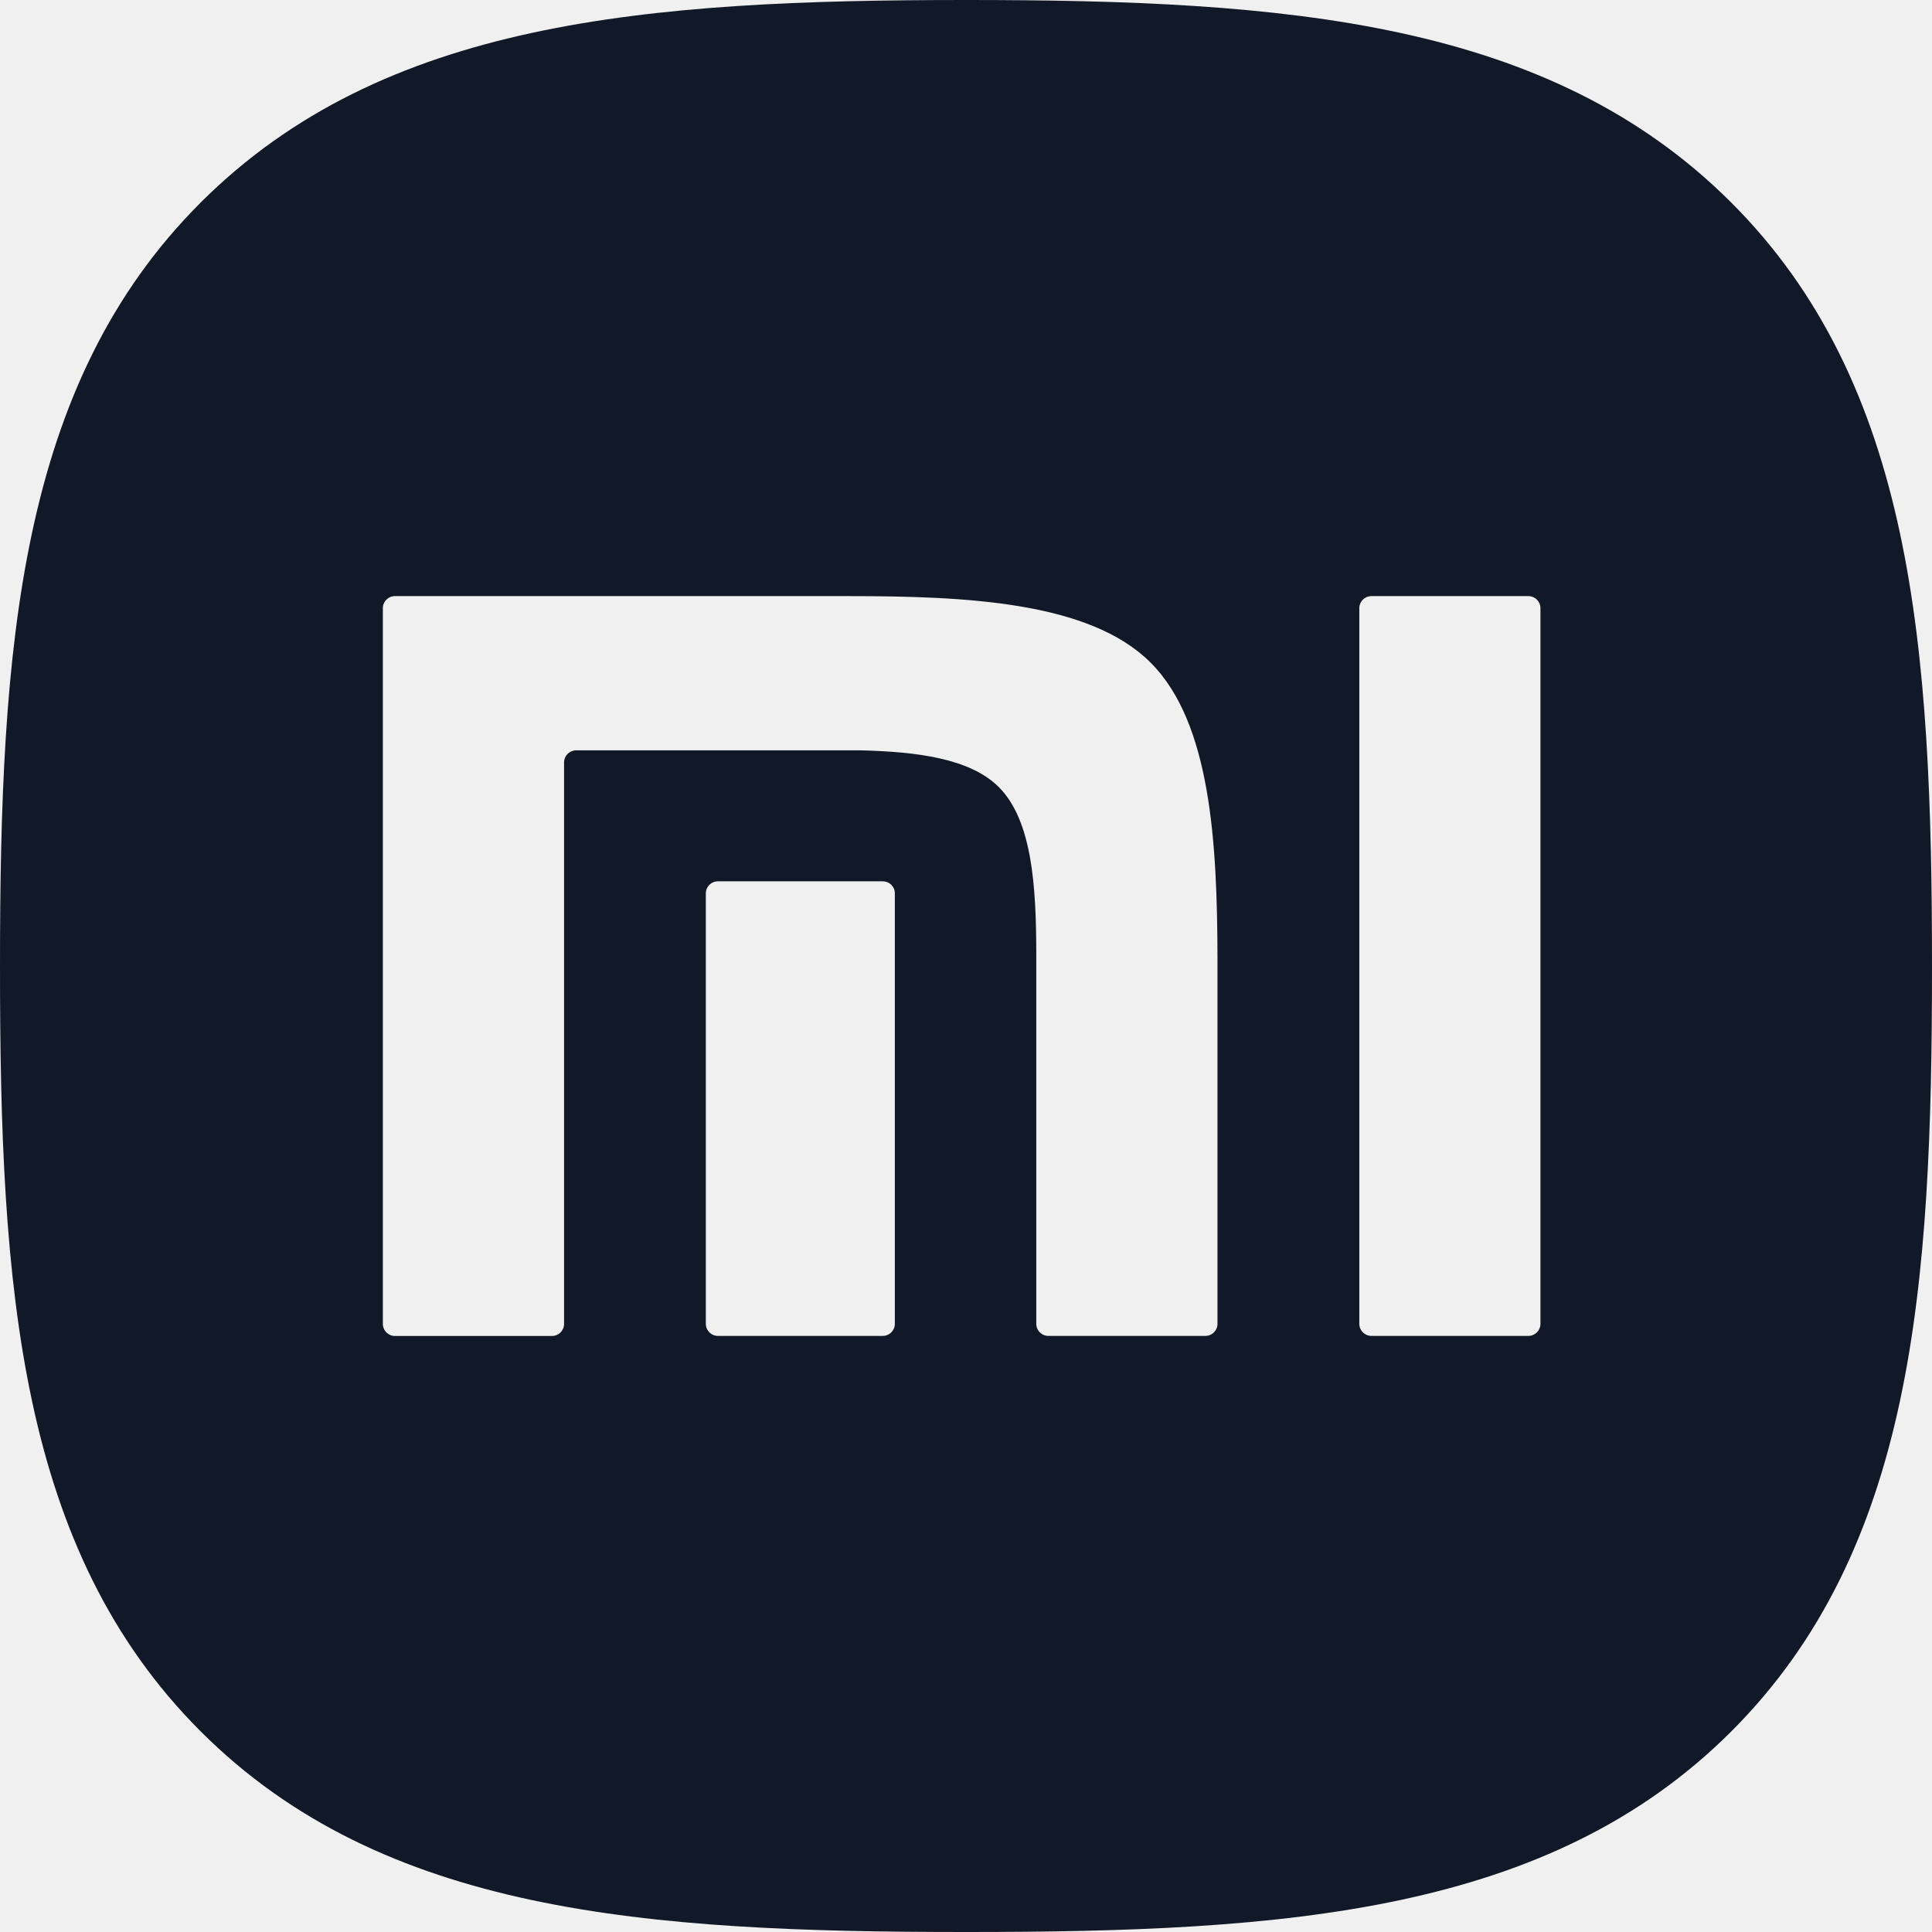
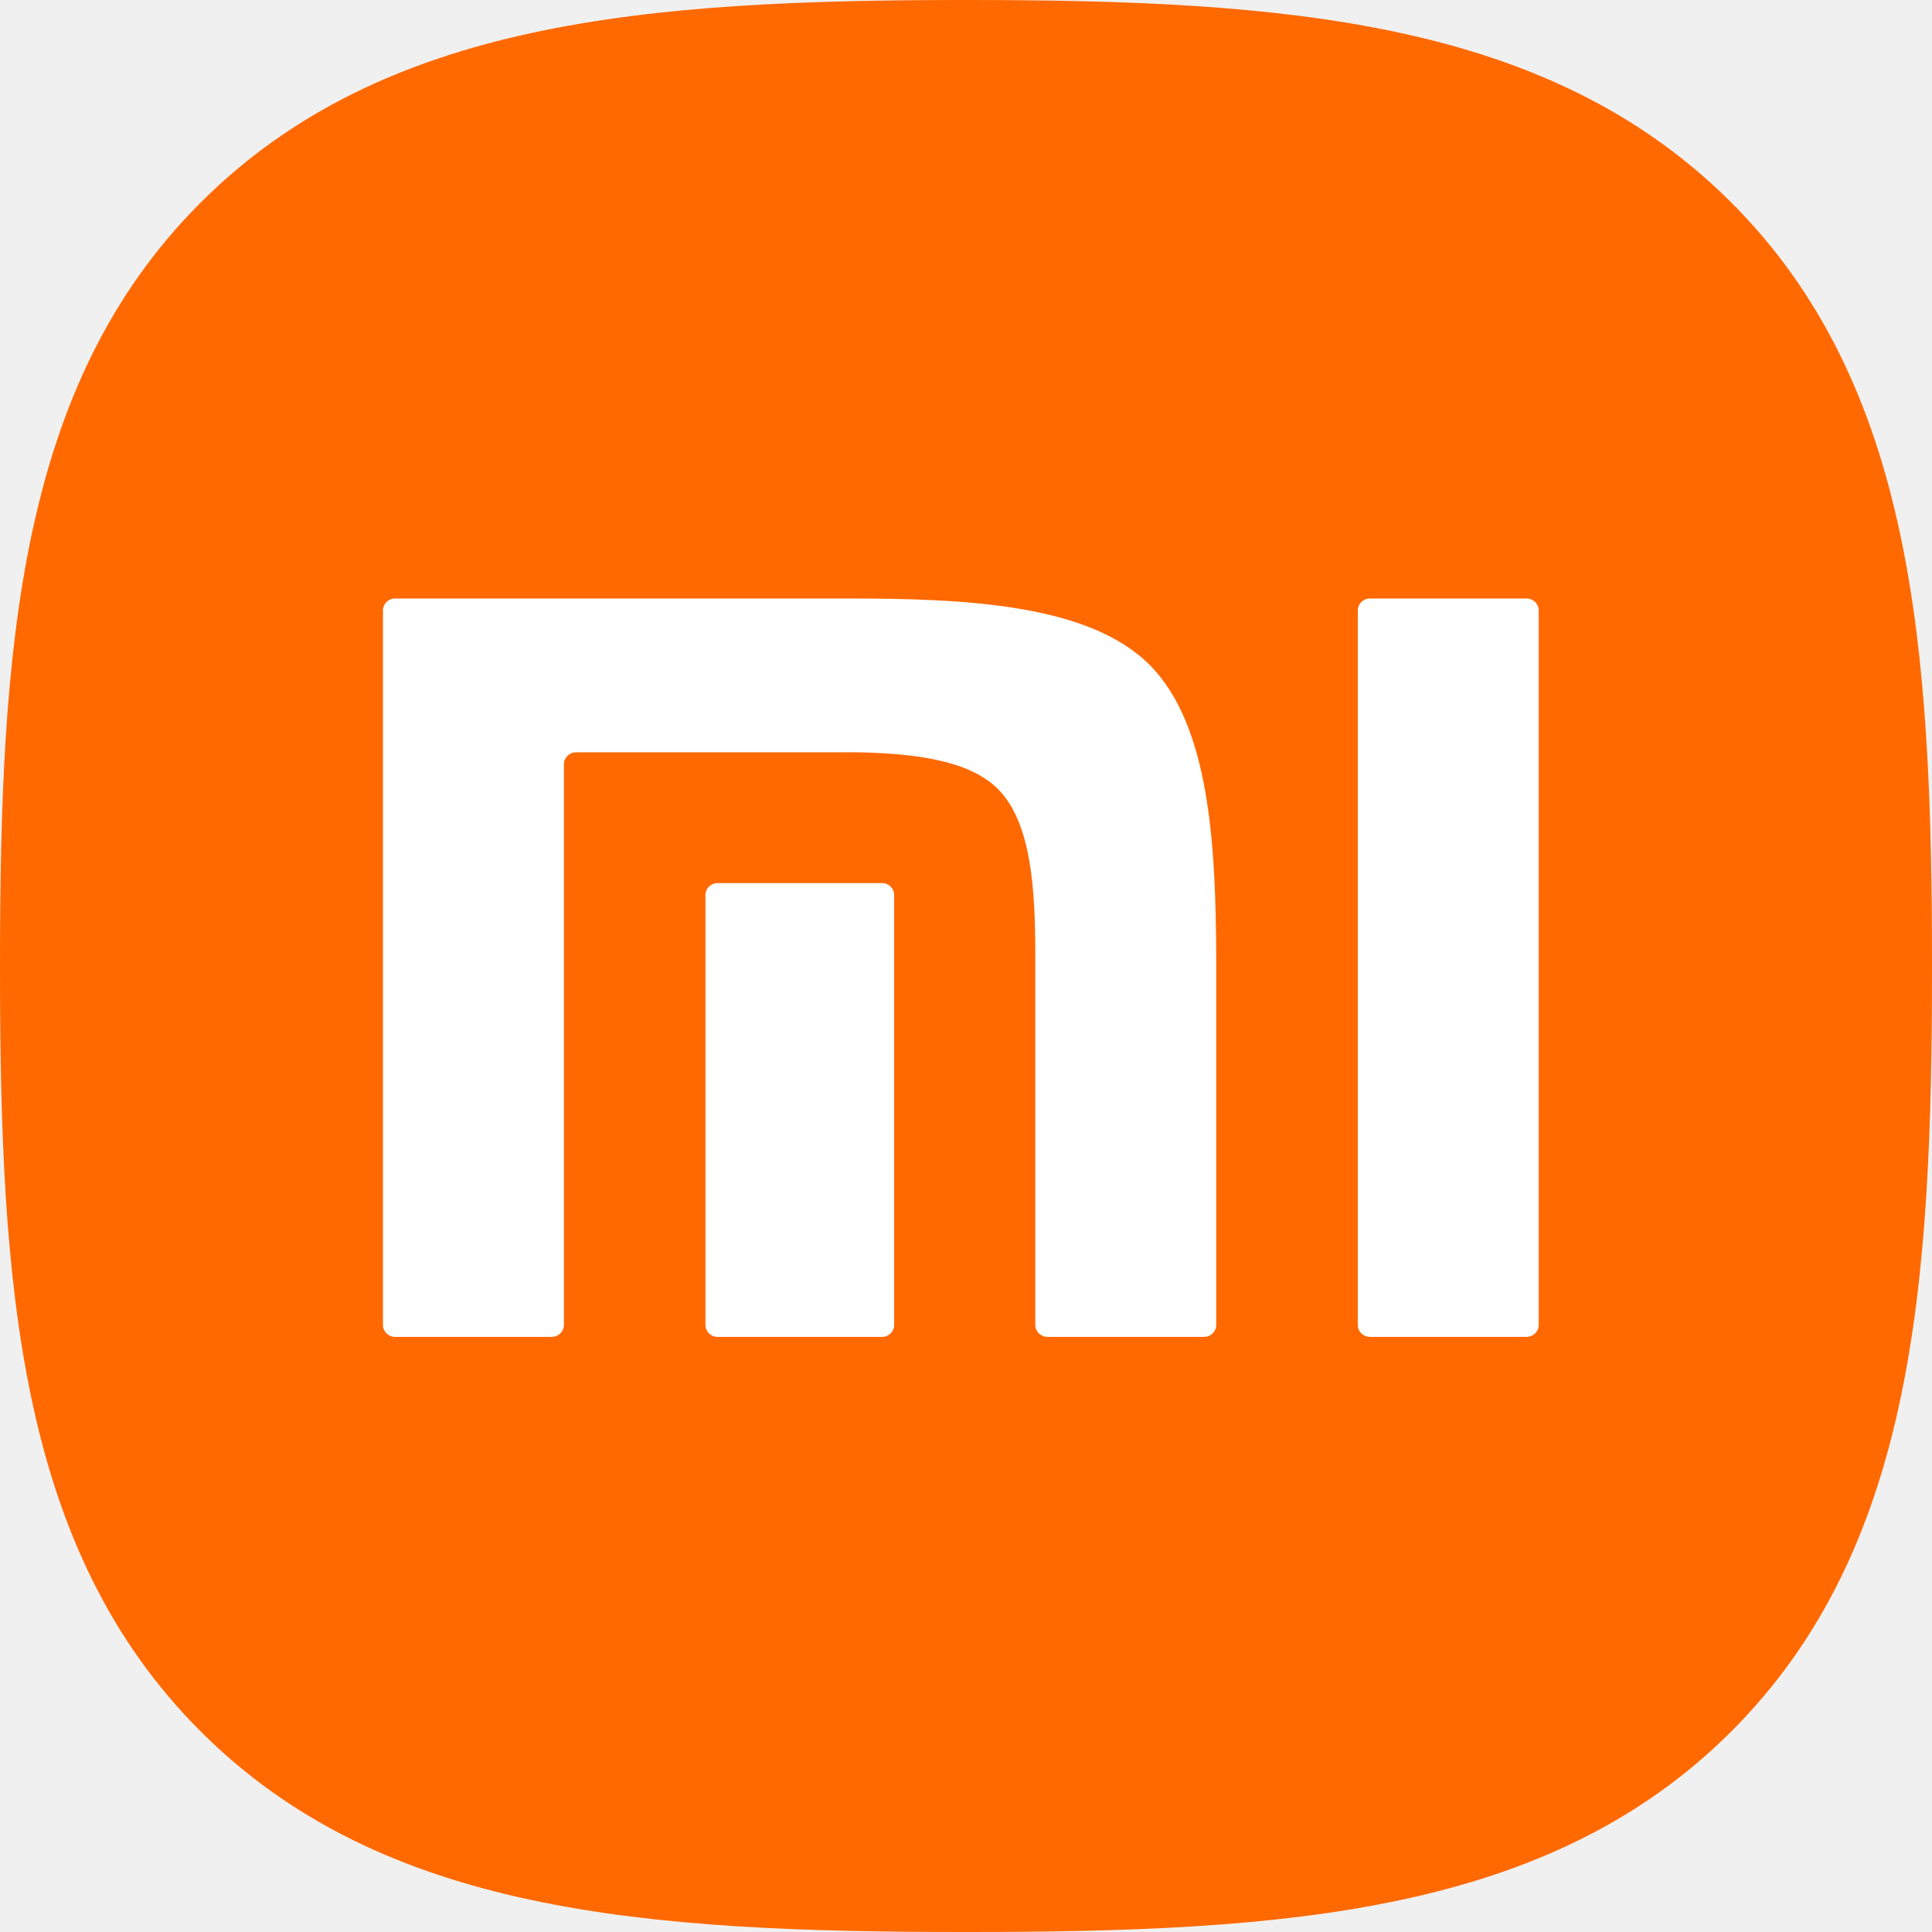
- <svg xmlns="http://www.w3.org/2000/svg" role="img" viewBox="0 0 24 24">
-   <path fill="#111827" d="M12 0C8.016 0 4.756.255 2.493 2.516.23 4.776 0 8.033 0 12.012c0 3.98.23 7.235 2.494 9.497C4.757 23.77 8.017 24 12 24c3.983 0 7.243-.23 9.506-2.491C23.77 19.247 24 15.99 24 12.012c0-3.984-.233-7.243-2.502-9.504C19.234.252 15.978 0 12 0zM4.906 7.405h5.624c1.47 0 3.007.068 3.764.827.746.746.827 2.233.83 3.676v4.54a.15.15 0 0 1-.152.147h-1.947a.15.15 0 0 1-.152-.148V11.83c-.002-.806-.048-1.634-.464-2.051-.358-.36-1.026-.441-1.72-.458H7.158a.15.15 0 0 0-.151.147v6.98a.15.15 0 0 1-.152.148H4.906a.15.15 0 0 1-.15-.148V7.554a.15.15 0 0 1 .15-.149zm12.131 0h1.949a.15.15 0 0 1 .15.15v8.892a.15.15 0 0 1-.15.148h-1.949a.15.15 0 0 1-.151-.148V7.554a.15.15 0 0 1 .151-.149zM8.92 10.948h2.046c.083 0 .15.066.15.147v5.352a.15.15 0 0 1-.15.148H8.92a.15.15 0 0 1-.152-.148v-5.352a.15.15 0 0 1 .152-.147Z" />
+ <svg xmlns="http://www.w3.org/2000/svg" version="1.1" id="Layer_1" x="0px" y="0px" width="512px" height="512px" viewBox="-200.008 -199.727 512 512" enable-background="new -200.008 -199.727 512 512" xml:space="preserve">
+   <g>
+     <g>
+       <g>
+         <path id="路径_1_" fill="#FF6900" d="M258.626-146.231c-48.304-48.118-117.759-53.496-202.634-53.496     c-84.982,0-154.542,5.44-202.826,53.688c-48.277,48.228-53.174,117.676-53.174,202.561c0,84.899,4.897,154.368,53.194,202.613     c48.281,48.255,117.833,53.139,202.806,53.139c84.974,0,154.514-4.884,202.795-53.139     c48.294-48.254,53.205-117.714,53.205-202.613C311.992-28.472,307.028-97.995,258.626-146.231L258.626-146.231z" />
+       </g>
+     </g>
+     <g>
+       <g>
+         <path id="形状结合" fill="#FFFFFF" d="M204.546-41.122c1.759,0,3.223,1.417,3.223,3.161v189.386     c0,1.715-1.464,3.139-3.223,3.139H163.05c-1.781,0-3.228-1.424-3.228-3.139V-37.961c0-1.743,1.446-3.161,3.228-3.161H204.546z      M24.468-41.122c31.303,0,64.033,1.435,80.176,17.589c15.871,15.897,17.59,47.549,17.656,78.286v96.671     c0,1.715-1.446,3.139-3.219,3.139h-41.49c-1.777,0-3.229-1.424-3.229-3.139V53.09c-0.044-17.167-1.031-34.81-9.884-43.692     c-7.62-7.641-21.839-9.391-36.625-9.754h-75.21c-1.764,0-3.208,1.419-3.208,3.136v148.645c0,1.715-1.462,3.139-3.237,3.139     h-41.516c-1.774,0-3.201-1.424-3.201-3.139V-37.961c0-1.743,1.426-3.161,3.201-3.161H24.468z M33.755,34.305     c1.766,0,3.201,1.413,3.201,3.143v113.977c0,1.715-1.436,3.139-3.201,3.139H-9.829c-1.792,0-3.228-1.424-3.228-3.139V37.448     c0-1.73,1.436-3.143,3.228-3.143H33.755z" />
+       </g>
+     </g>
+   </g>
</svg>
